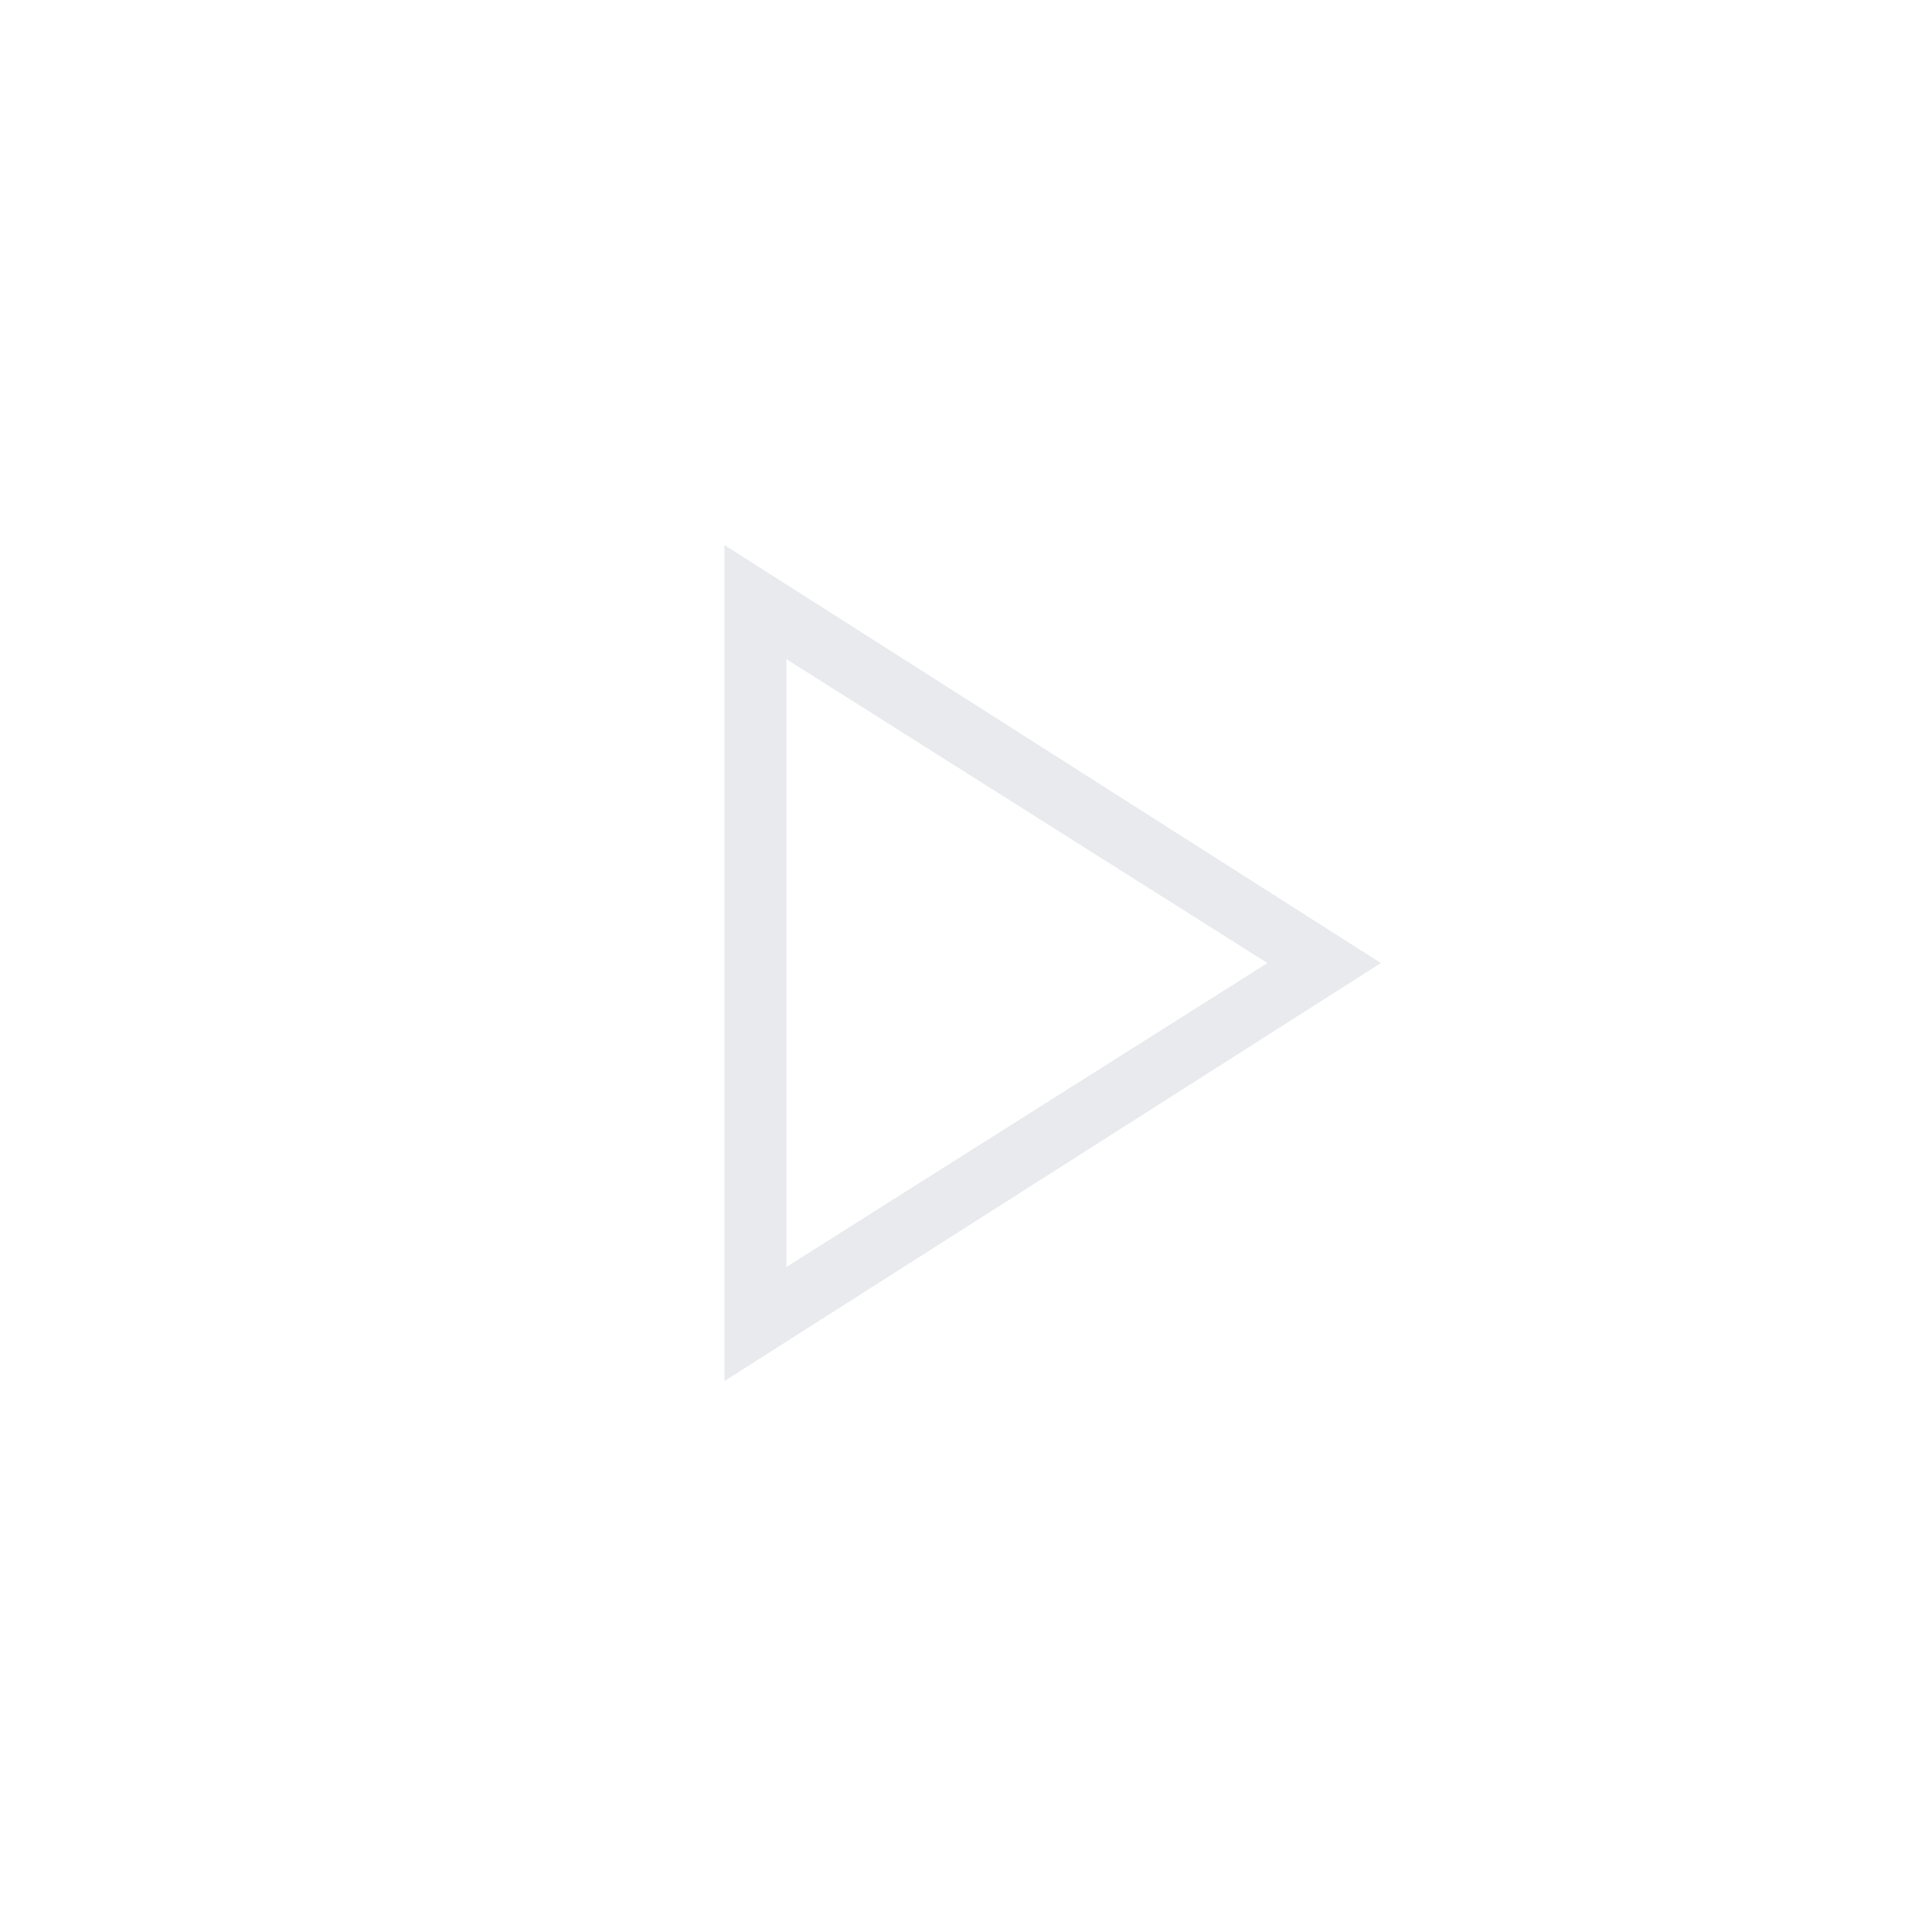
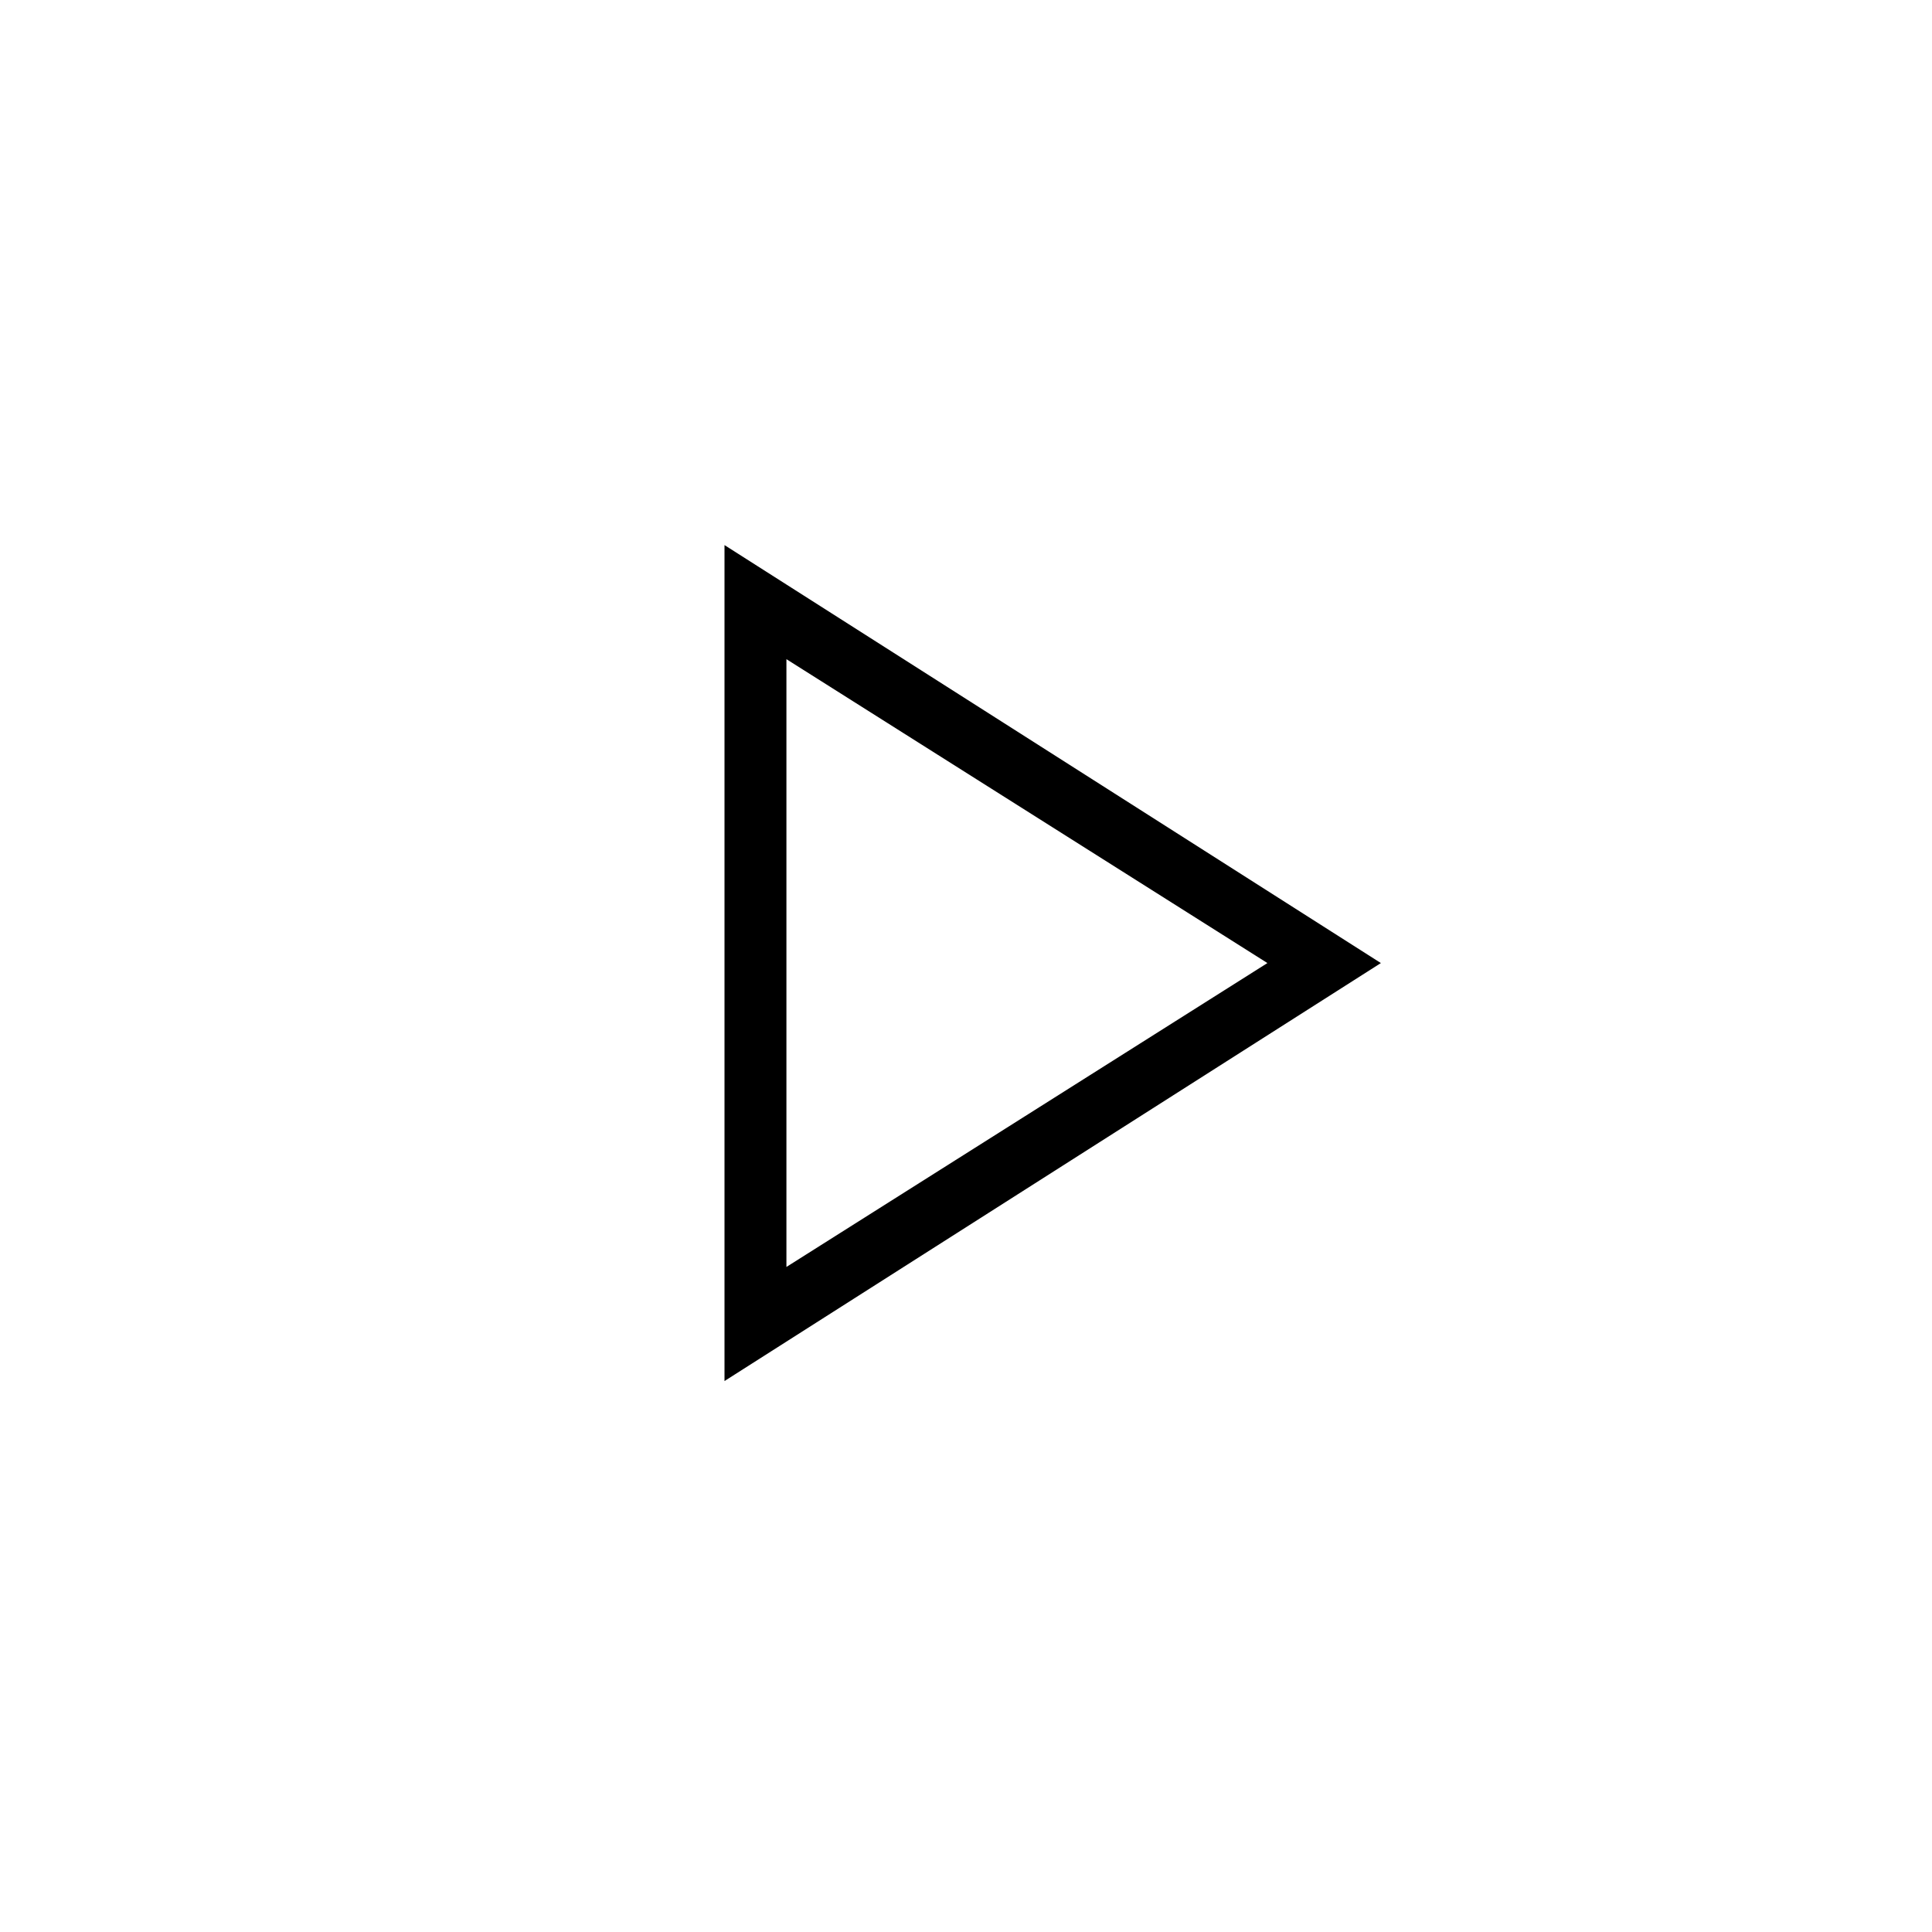
- <svg xmlns="http://www.w3.org/2000/svg" height="48px" viewBox="0 -960 960 960" width="48px" fill="#e8eaed">
+ <svg xmlns="http://www.w3.org/2000/svg" height="48px" viewBox="0 -960 960 960" width="48px" fill="currentColor">
  <path d="M360-273.77v-415.38l326.15 207.69L360-273.77Zm30.77-207.69Zm0 151 239-151-239-151v302Z" />
</svg>
